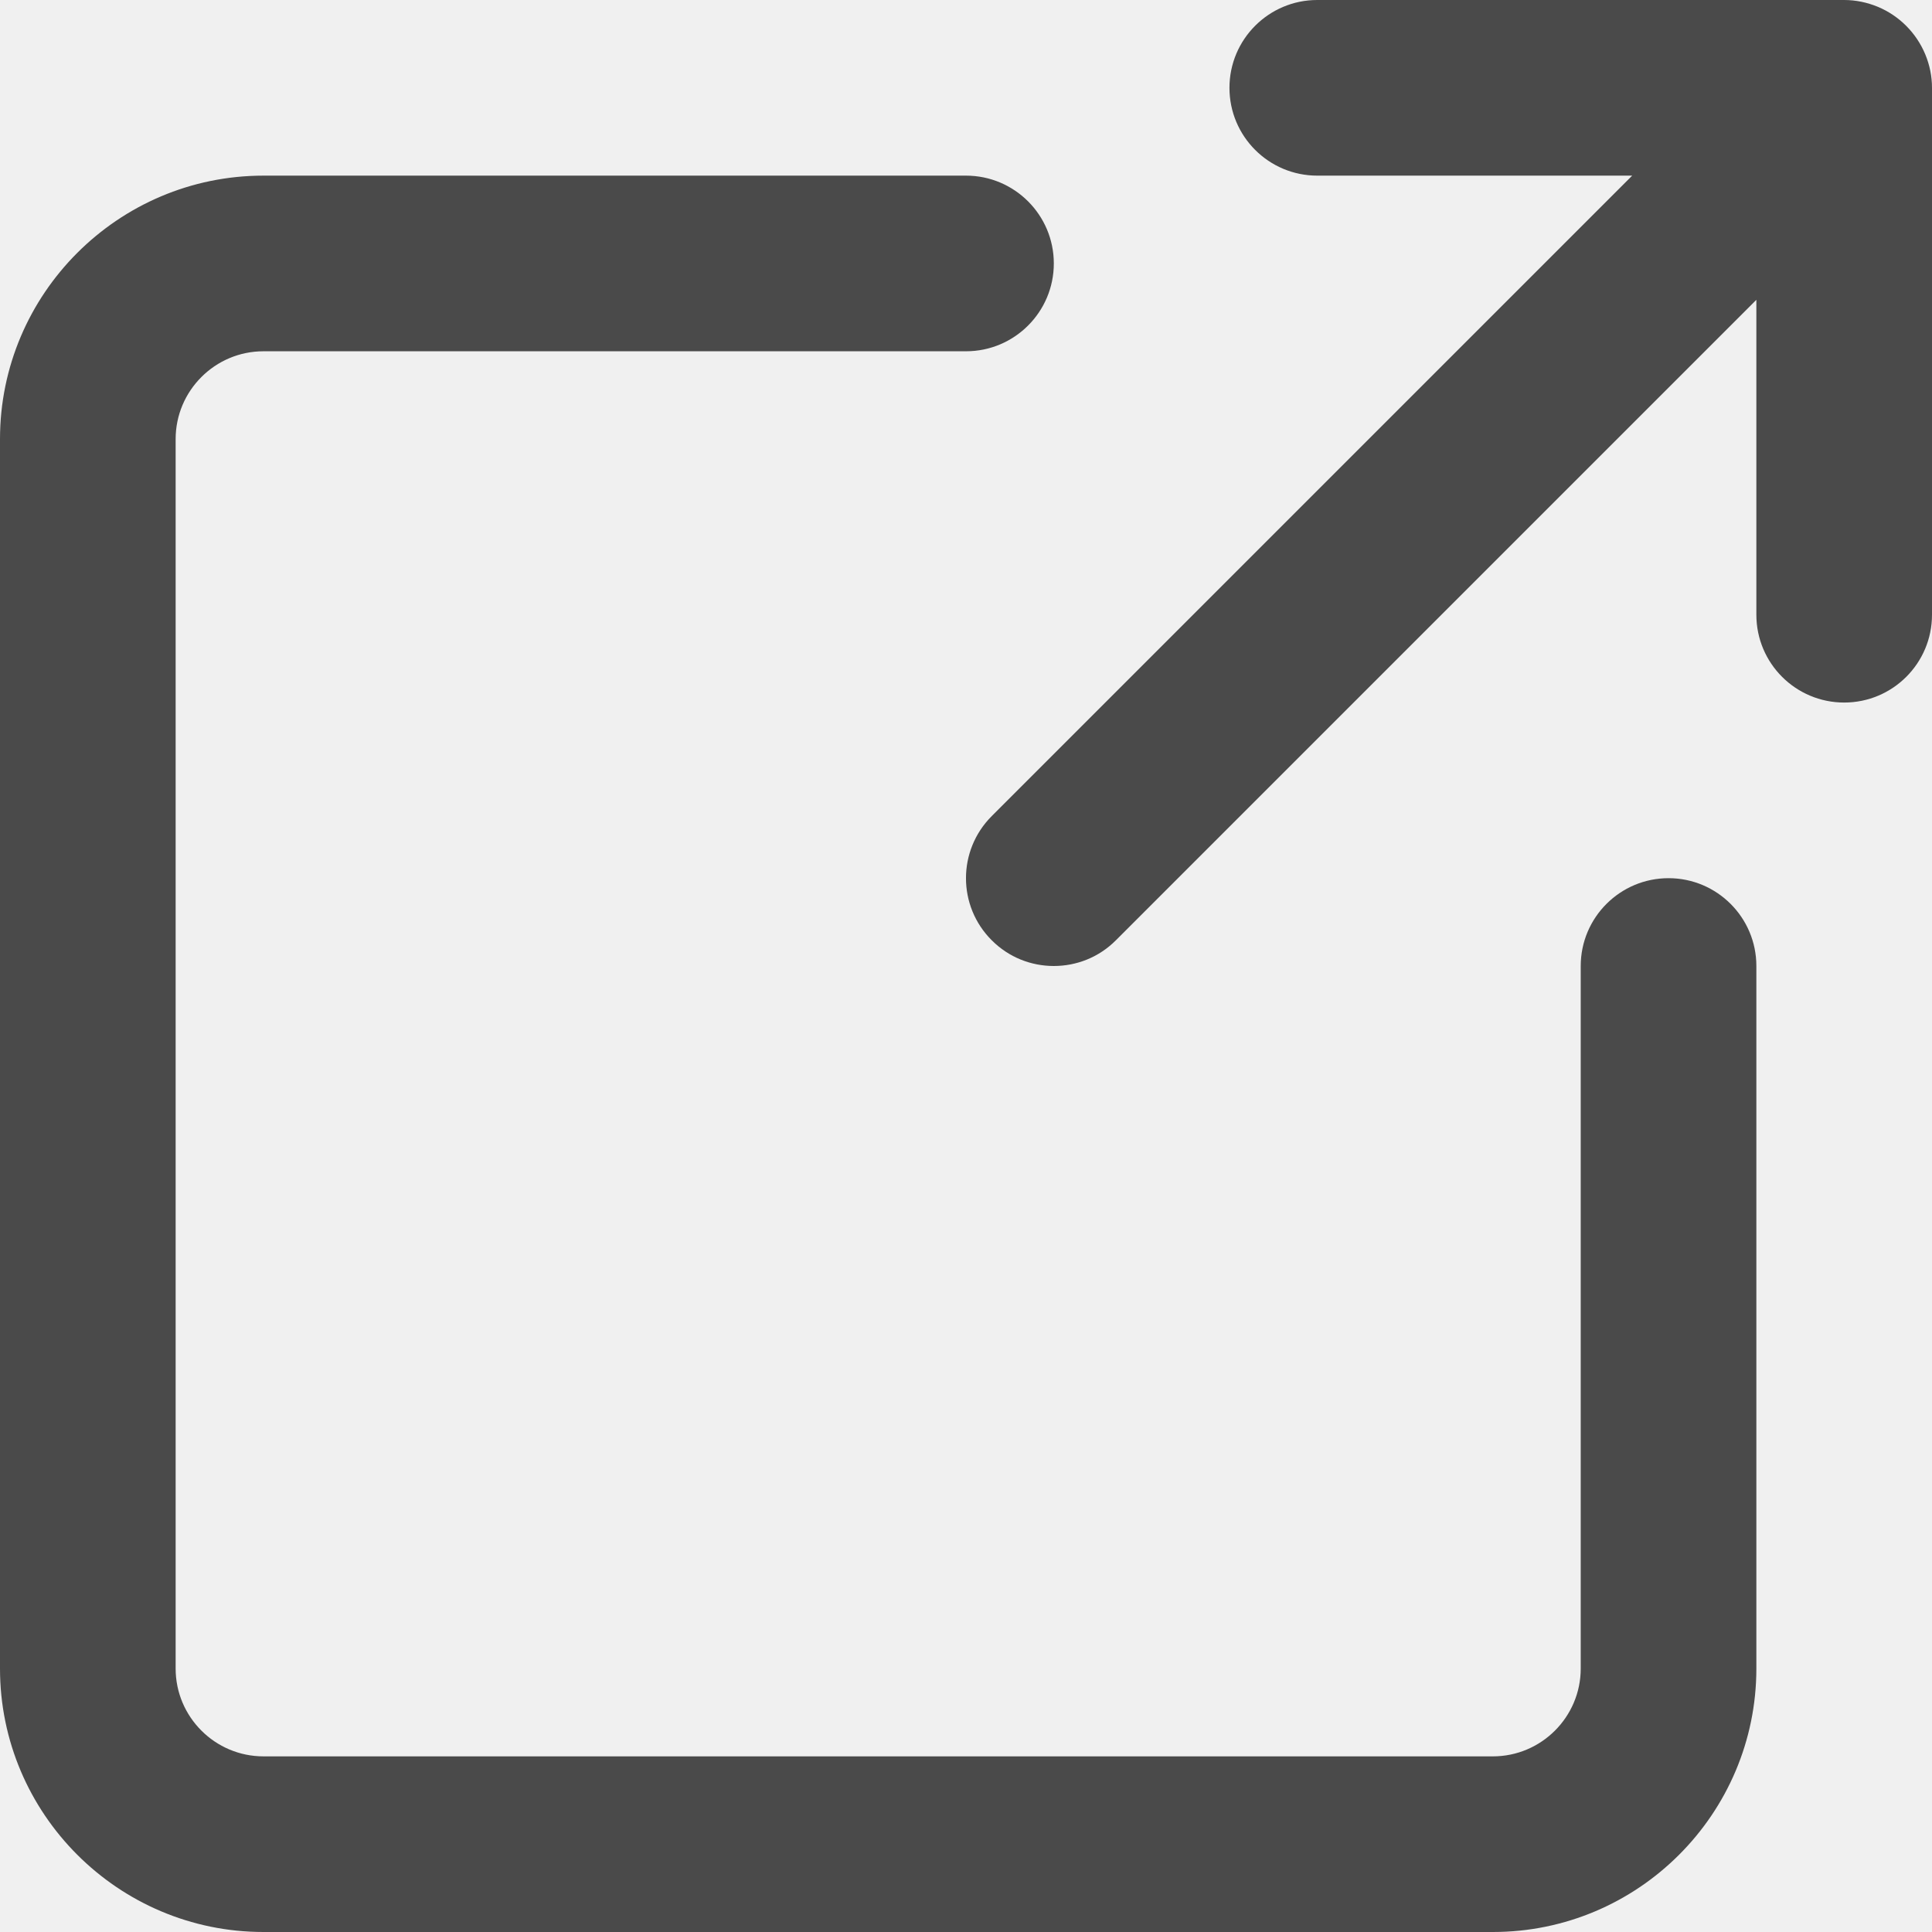
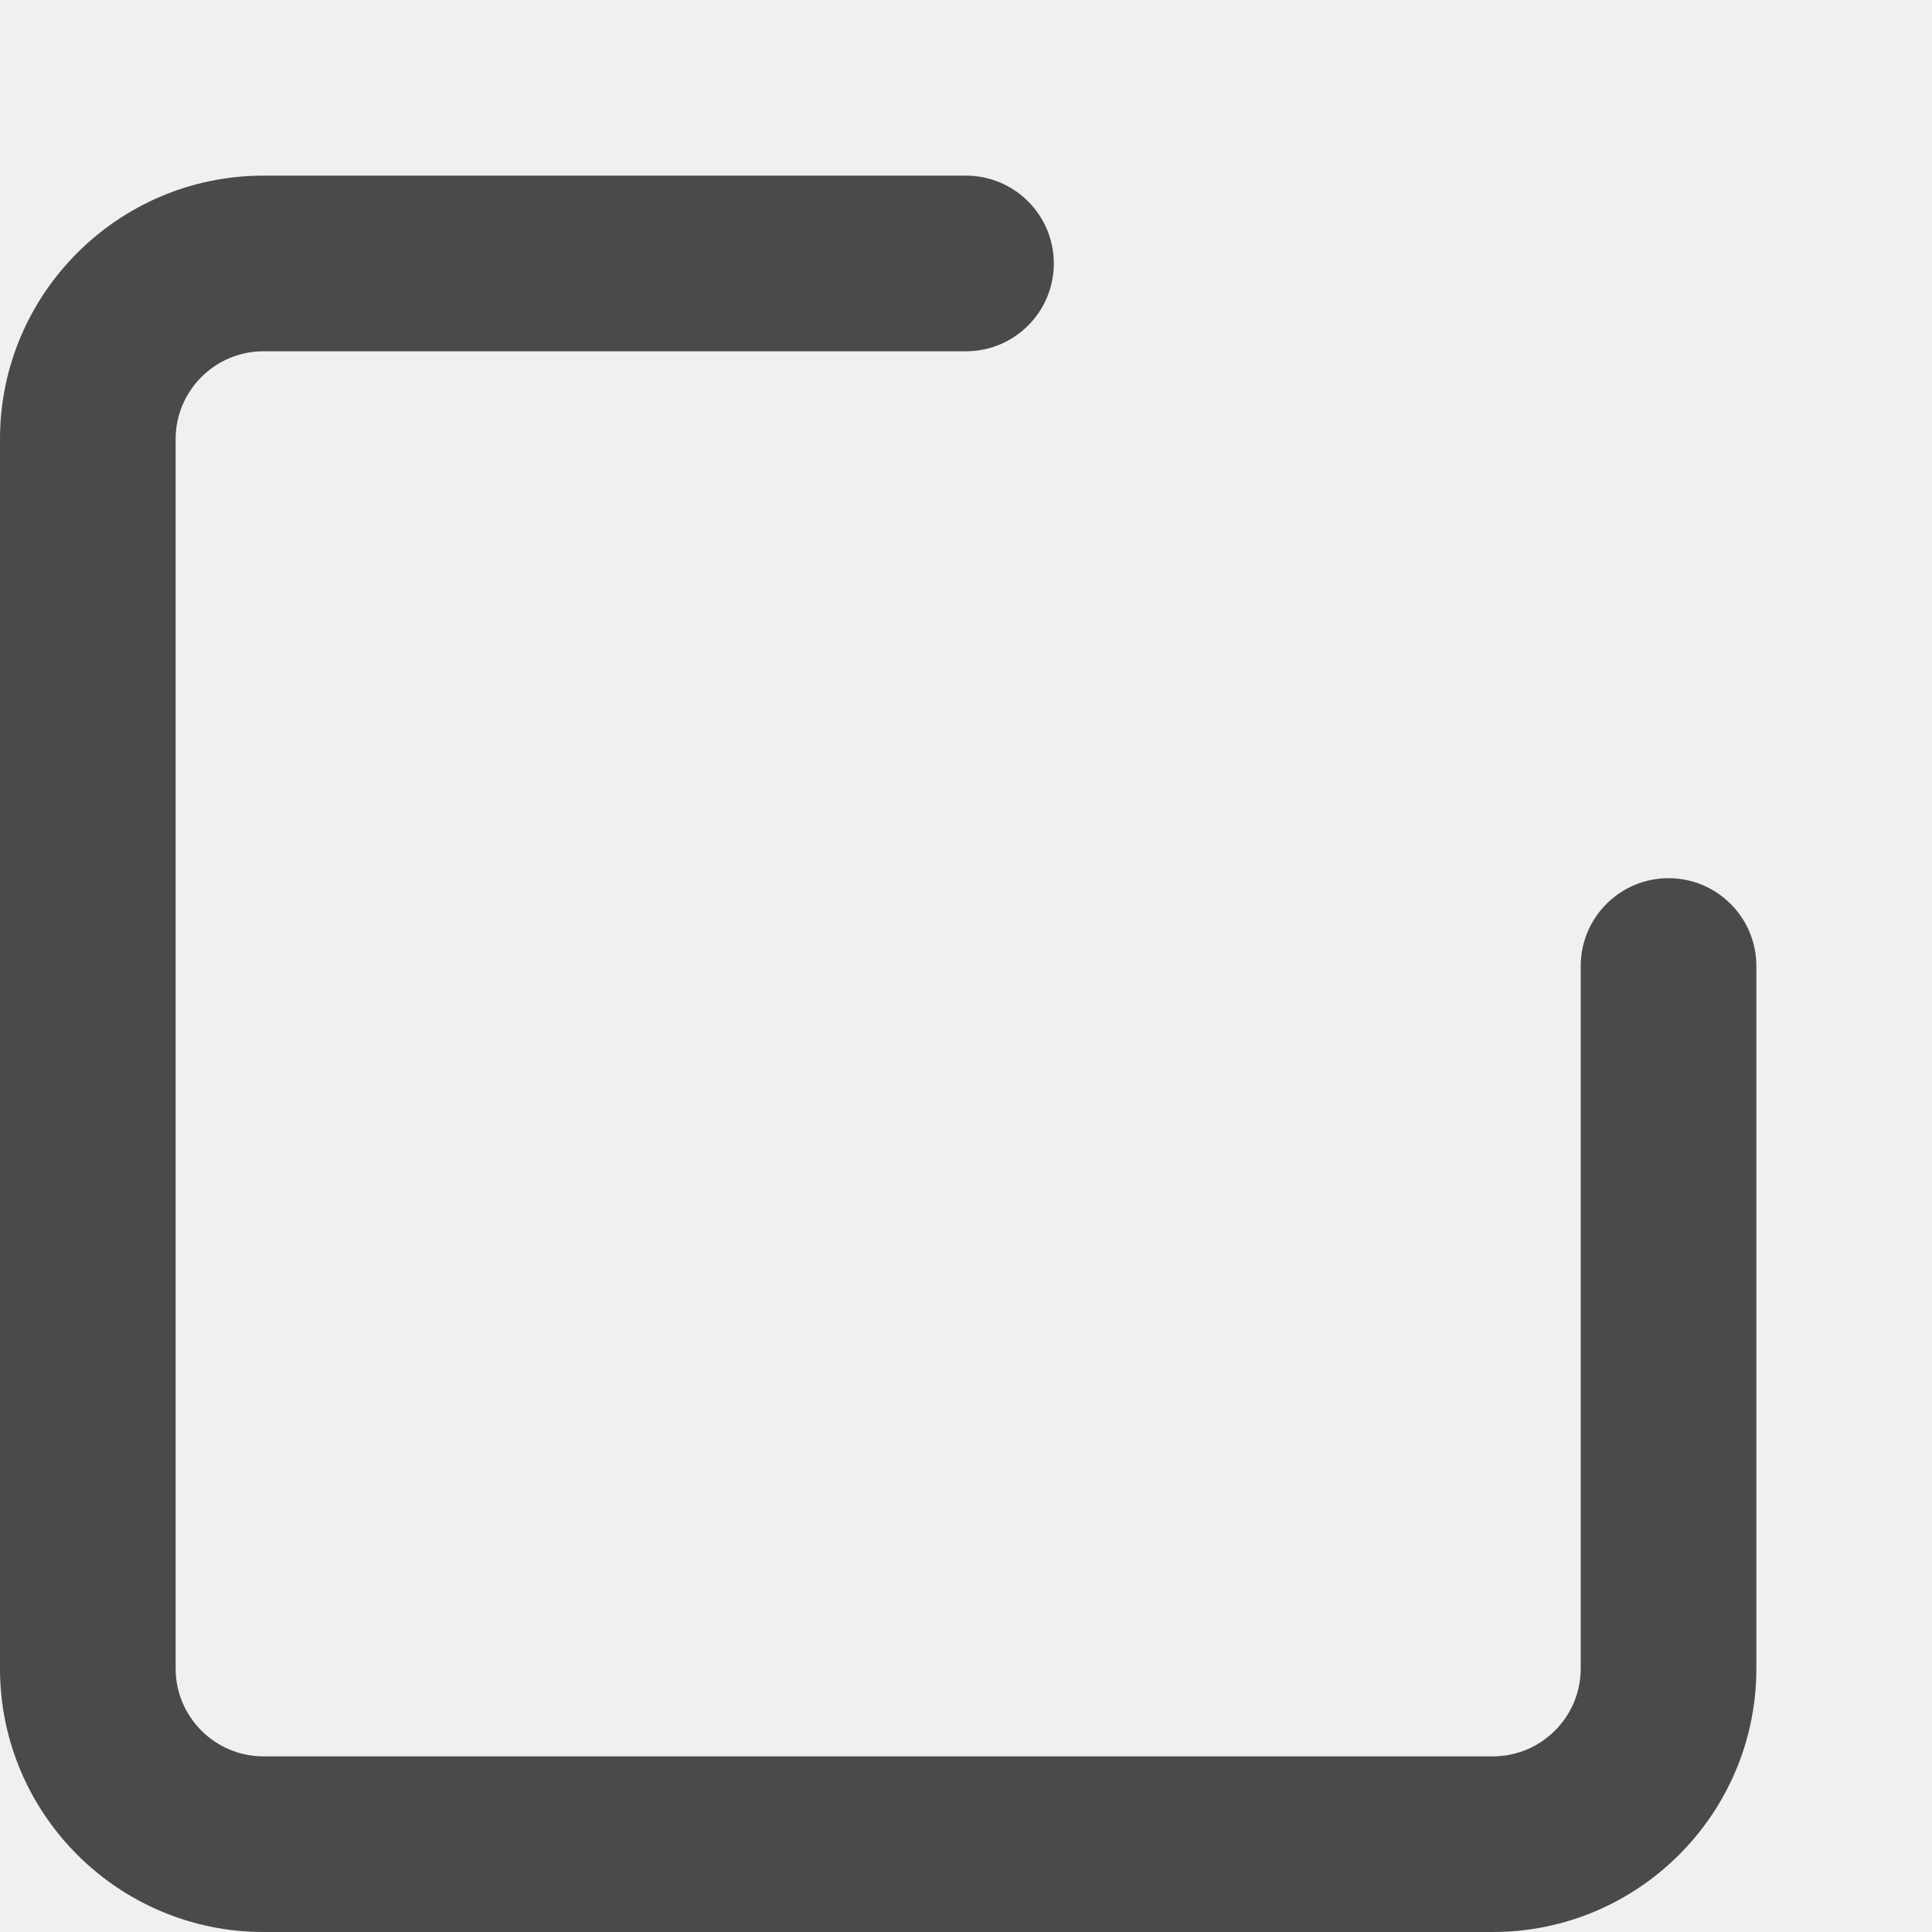
- <svg xmlns="http://www.w3.org/2000/svg" xmlns:xlink="http://www.w3.org/1999/xlink" width="22px" height="22px" viewBox="0 0 22 22" version="1.1">
-   <defs>
-     <polygon id="path-1" points="-0 0 11 0 11 11 -0 11" />
-   </defs>
-   <g id="MetaMascara-Mobile---structured-TOKEN" stroke="none" stroke-width="1" fill="none" fill-rule="evenodd" transform="translate(-327, -96)">
-     <g id="popout" transform="translate(327, 96)">
-       <g id="Group-3" transform="translate(11, 0)">
-         <mask id="mask-2" fill="white">
-           <use xlink:href="#path-1" />
-         </mask>
-         <g id="Clip-2" />
-         <path d="M10.923,0.618 C10.821,0.374 10.627,0.179 10.382,0.077 C10.26,0.027 10.131,-0 10,-0 L4,-0 C3.448,-0 3,0.448 3,1 C3,1.553 3.448,2 4,2 L7.586,2 L0.293,9.293 C-0.098,9.684 -0.098,10.317 0.293,10.707 C0.488,10.903 0.744,11 1,11 C1.256,11 1.512,10.903 1.707,10.707 L9,3.414 L9,7 C9,7.553 9.448,8 10,8 C10.552,8 11,7.553 11,7 L11,1 C11,0.87 10.974,0.741 10.923,0.618" id="Fill-1" fill="#4A4A4A" mask="url(#mask-2)" />
-       </g>
-       <path d="M19,10 C18.448,10 18,10.448 18,11 L18,19 C18,19.551 17.551,20 17,20 L3,20 C2.449,20 2,19.551 2,19 L2,5 C2,4.449 2.449,4 3,4 L11,4 C11.552,4 12,3.552 12,3 C12,2.448 11.552,2 11,2 L3,2 C1.346,2 0,3.346 0,5 L0,19 C0,20.654 1.346,22 3,22 L17,22 C18.654,22 20,20.654 20,19 L20,11 C20,10.448 19.552,10 19,10" id="Fill-4" fill="#4A4A4A" />
-     </g>
+ <svg xmlns="http://www.w3.org/2000/svg" height="22" viewBox="0 0 22 22" width="22">
+   <mask id="a" fill="#fff">
+     <path d="m-0 0h11v11h-11z" fill="none" />
+   </mask>
+   <g fill="#4a4a4a" fill-rule="evenodd">
+     <path d="m10.923.618c-.102-.244-.296-.439-.541-.541-.122-.05-.251-.077-.382-.077h-6c-.552 0-1 .448-1 1 0 .553.448 1 1 1h3.586l-7.293 7.293c-.391.391-.391 1.024 0 1.414.195.196.451.293.707.293s.512-.097.707-.293l7.293-7.293v3.586c0 .553.448 1 1 1s1-.447 1-1v-6c0-.13-.026-.259-.077-.382" mask="url(#a)" transform="translate(11)" />
+     <path d="m19 10c-.552 0-1 .448-1 1v8c0 .551-.449 1-1 1h-14c-.551 0-1-.449-1-1v-14c0-.551.449-1 1-1h8c.552 0 1-.448 1-1s-.448-1-1-1h-8c-1.654 0-3 1.346-3 3v14c0 1.654 1.346 3 3 3h14c1.654 0 3-1.346 3-3v-8c0-.552-.448-1-1-1" />
  </g>
</svg>
